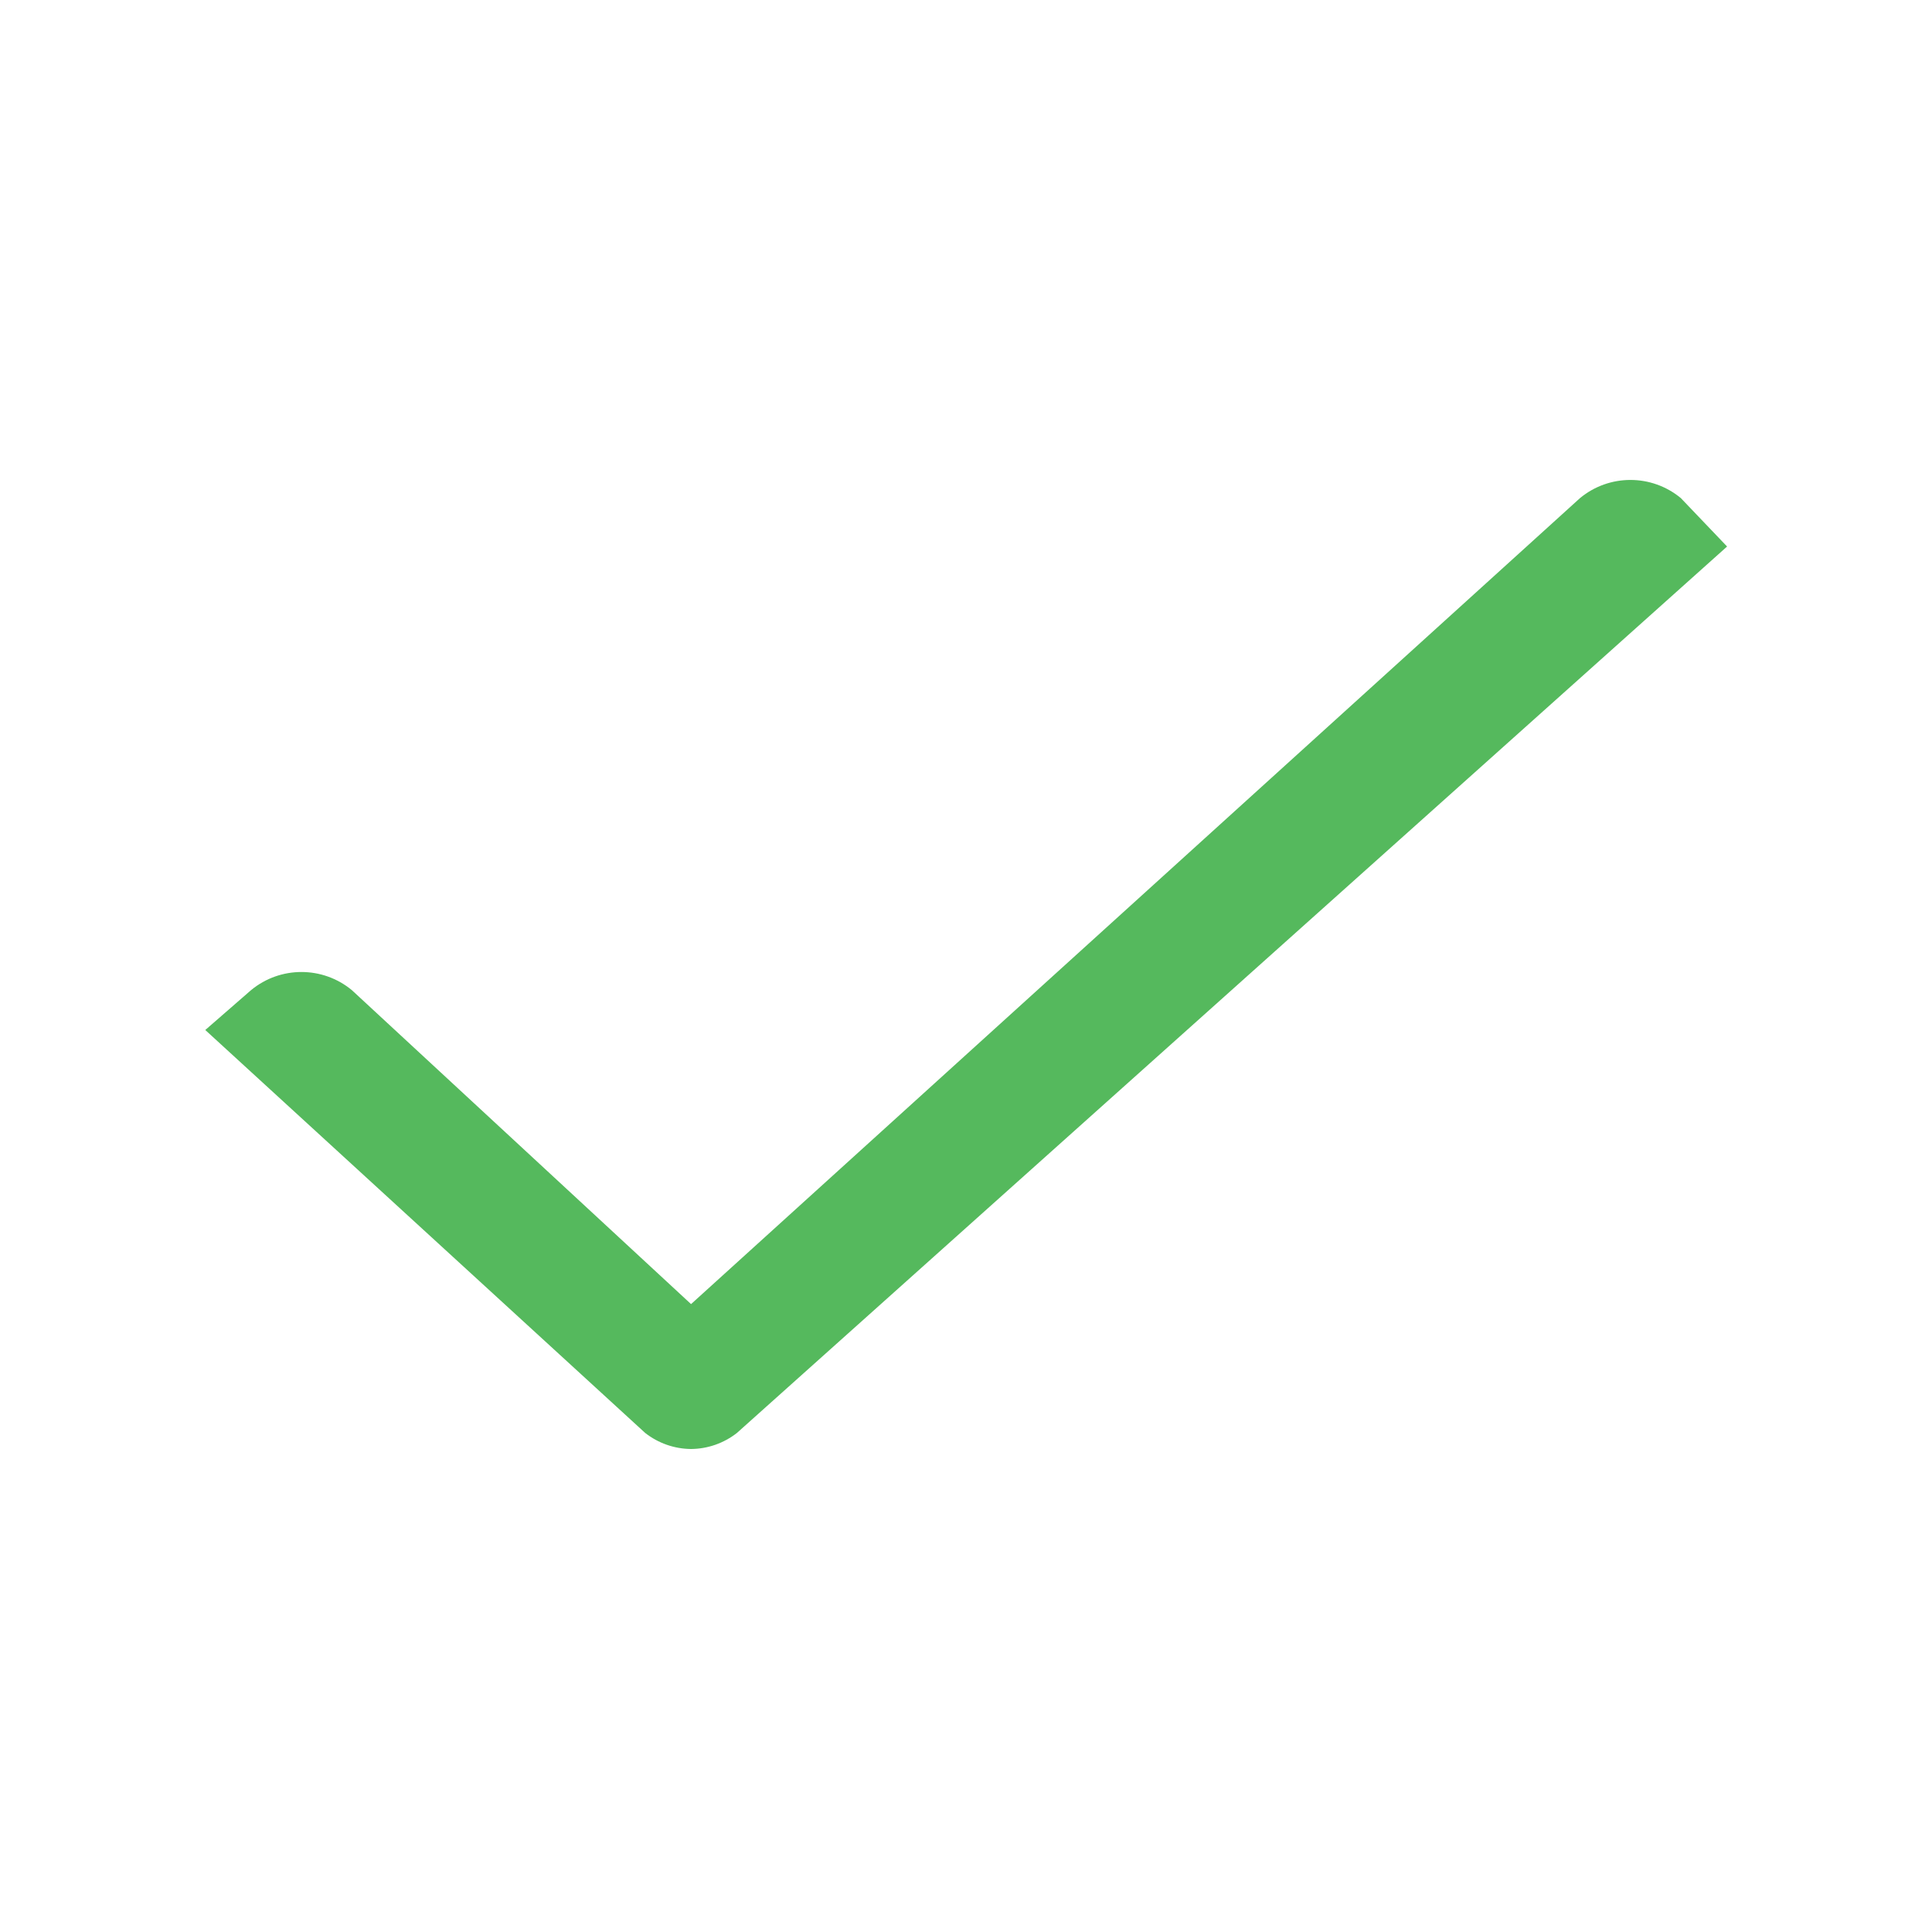
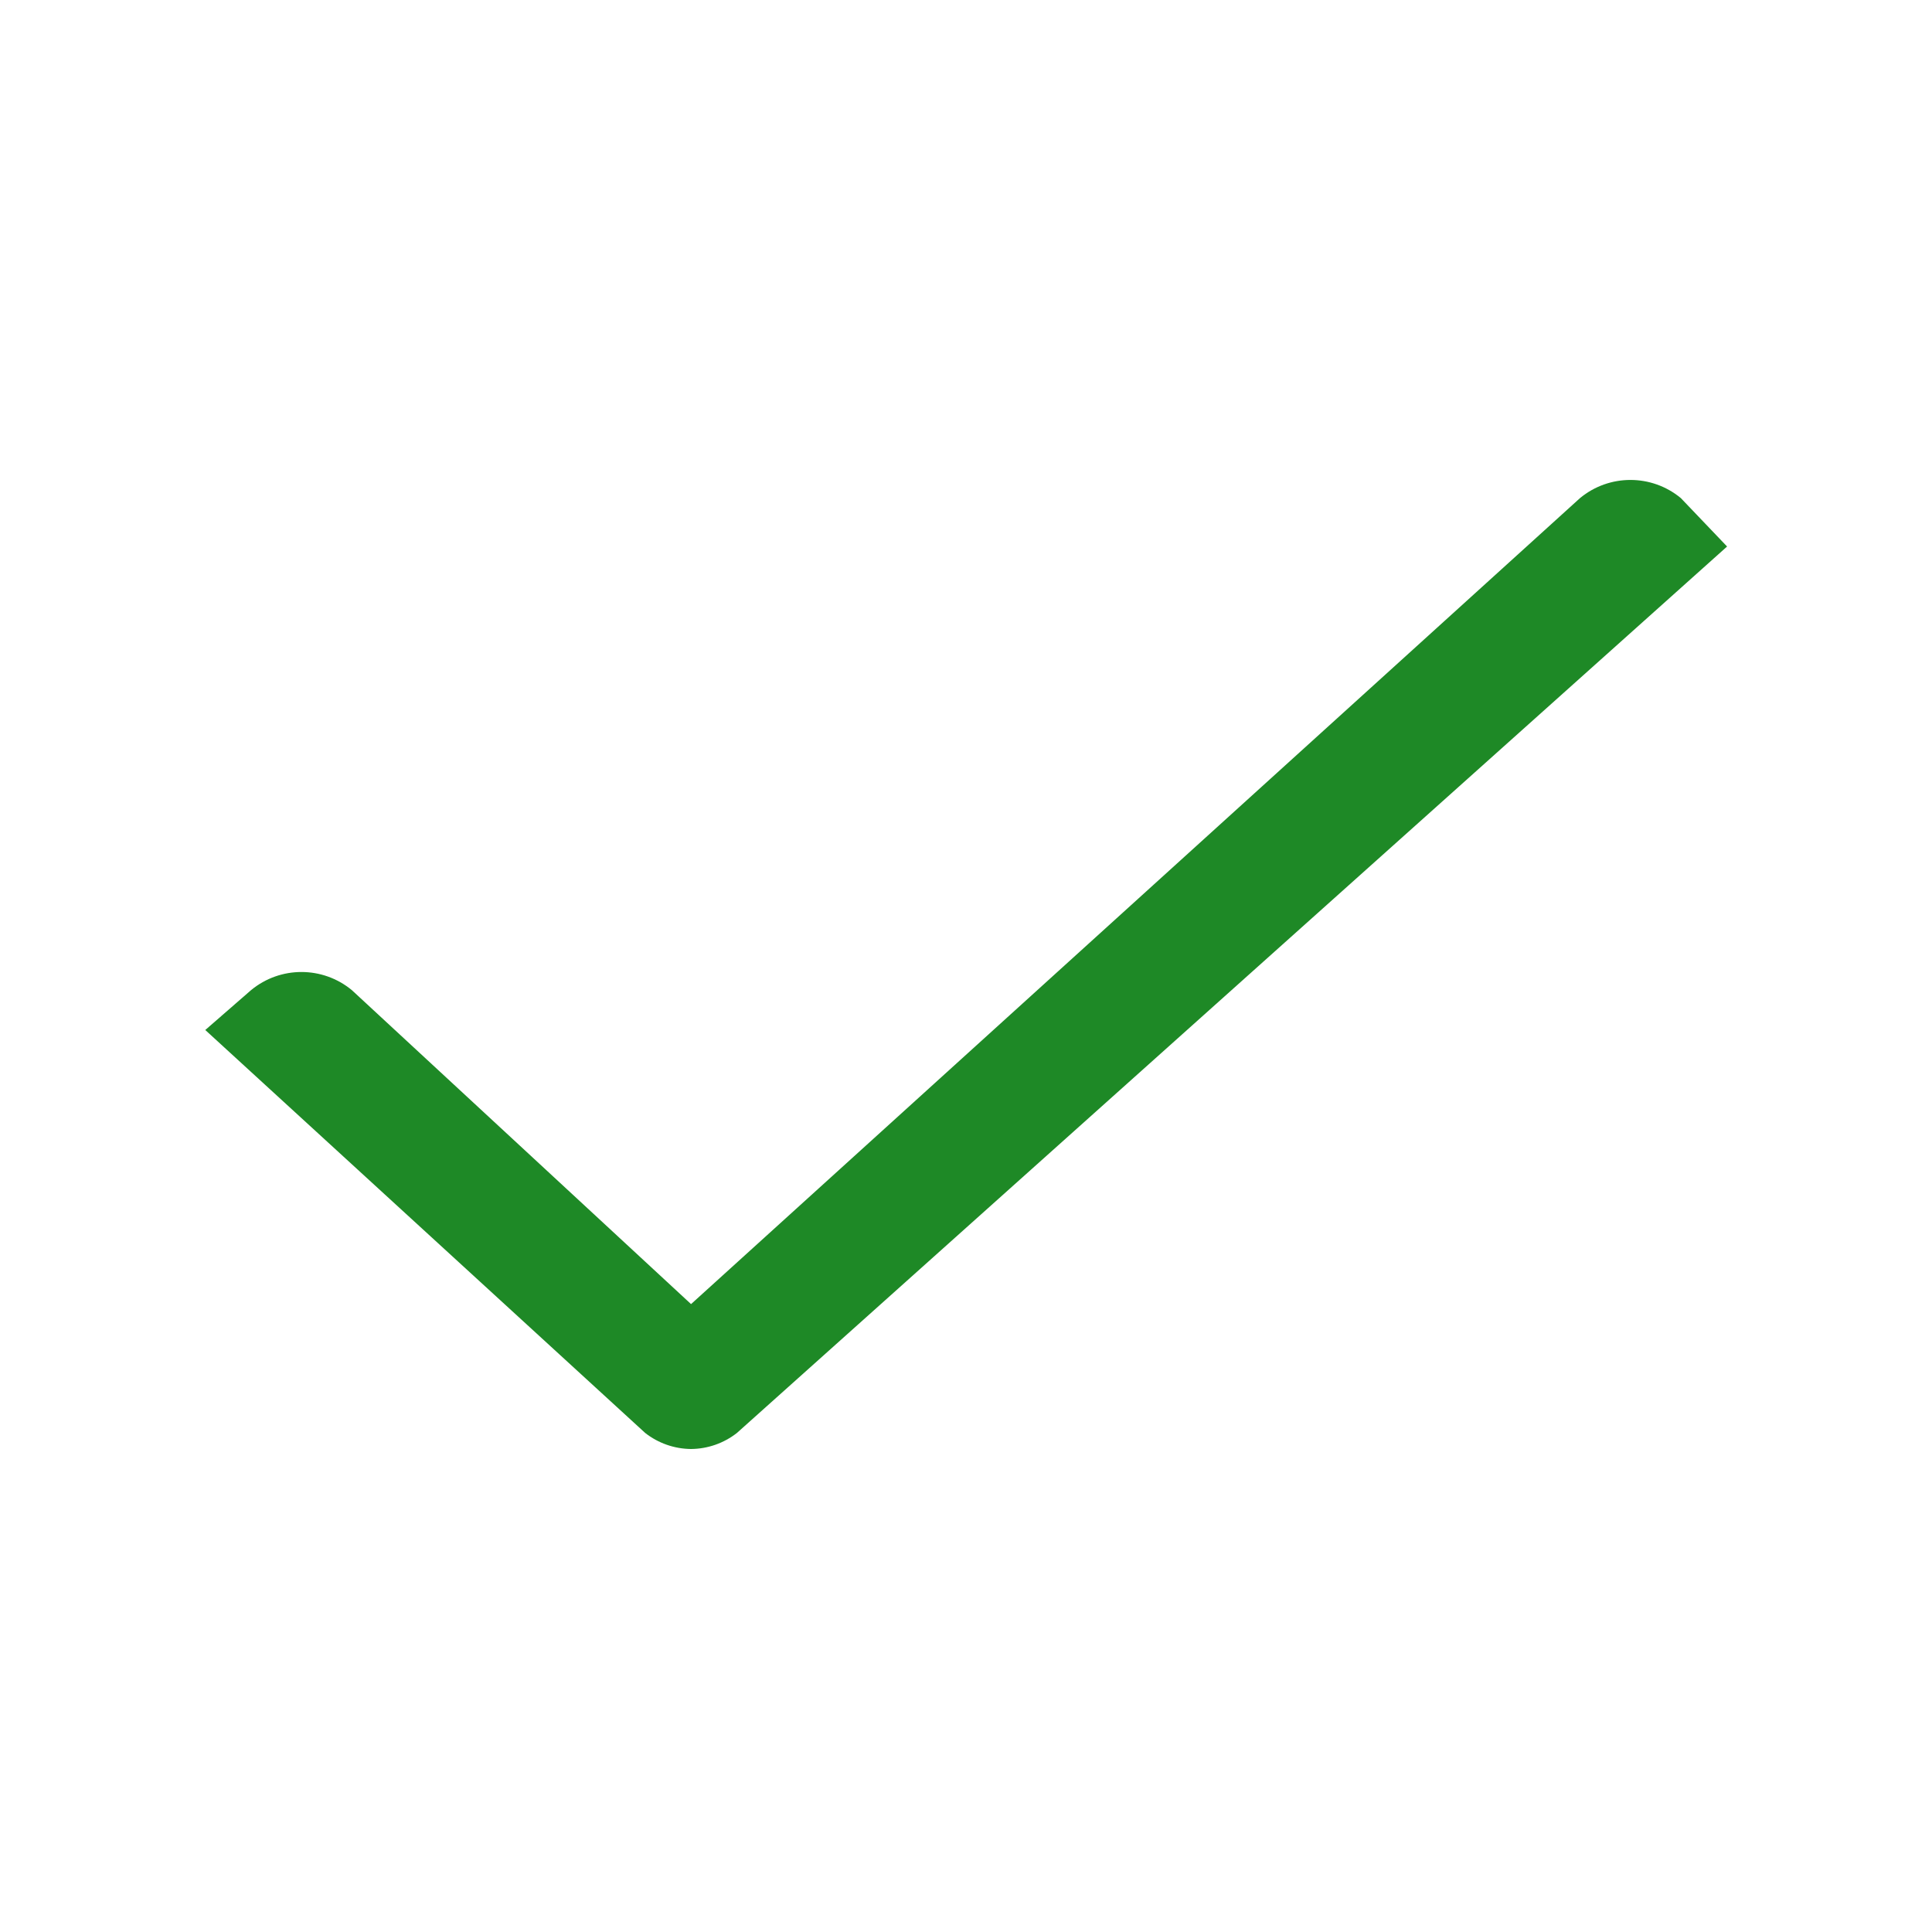
<svg xmlns="http://www.w3.org/2000/svg" id="ic_check" width="16" height="16" viewBox="0 0 16 16" shape-rendering="geometricPrecision">
  <defs>
    <style type="text/css">
-             .cls-1{fill:none}.cls-2{fill:#55B95D}
+             .cls-1{fill:none}.cls-2{fill:#1E8926}
        </style>
  </defs>
  <path id="Rectangle_3779" d="M0 0h16v16H0z" class="cls-1" data-name="Rectangle 3779" />
  <path id="Path_18587" d="M13.92 4.125a.655.655 0 0 0-.835 0L5.723 10.8 2.914 8.2a.655.655 0 0 0-.835 0l-.379.33 3.643 3.337a.624.624 0 0 0 .38.133.624.624 0 0 0 .38-.133l8.2-7.341z" class="cls-2" data-name="Path 18587" />
</svg>
